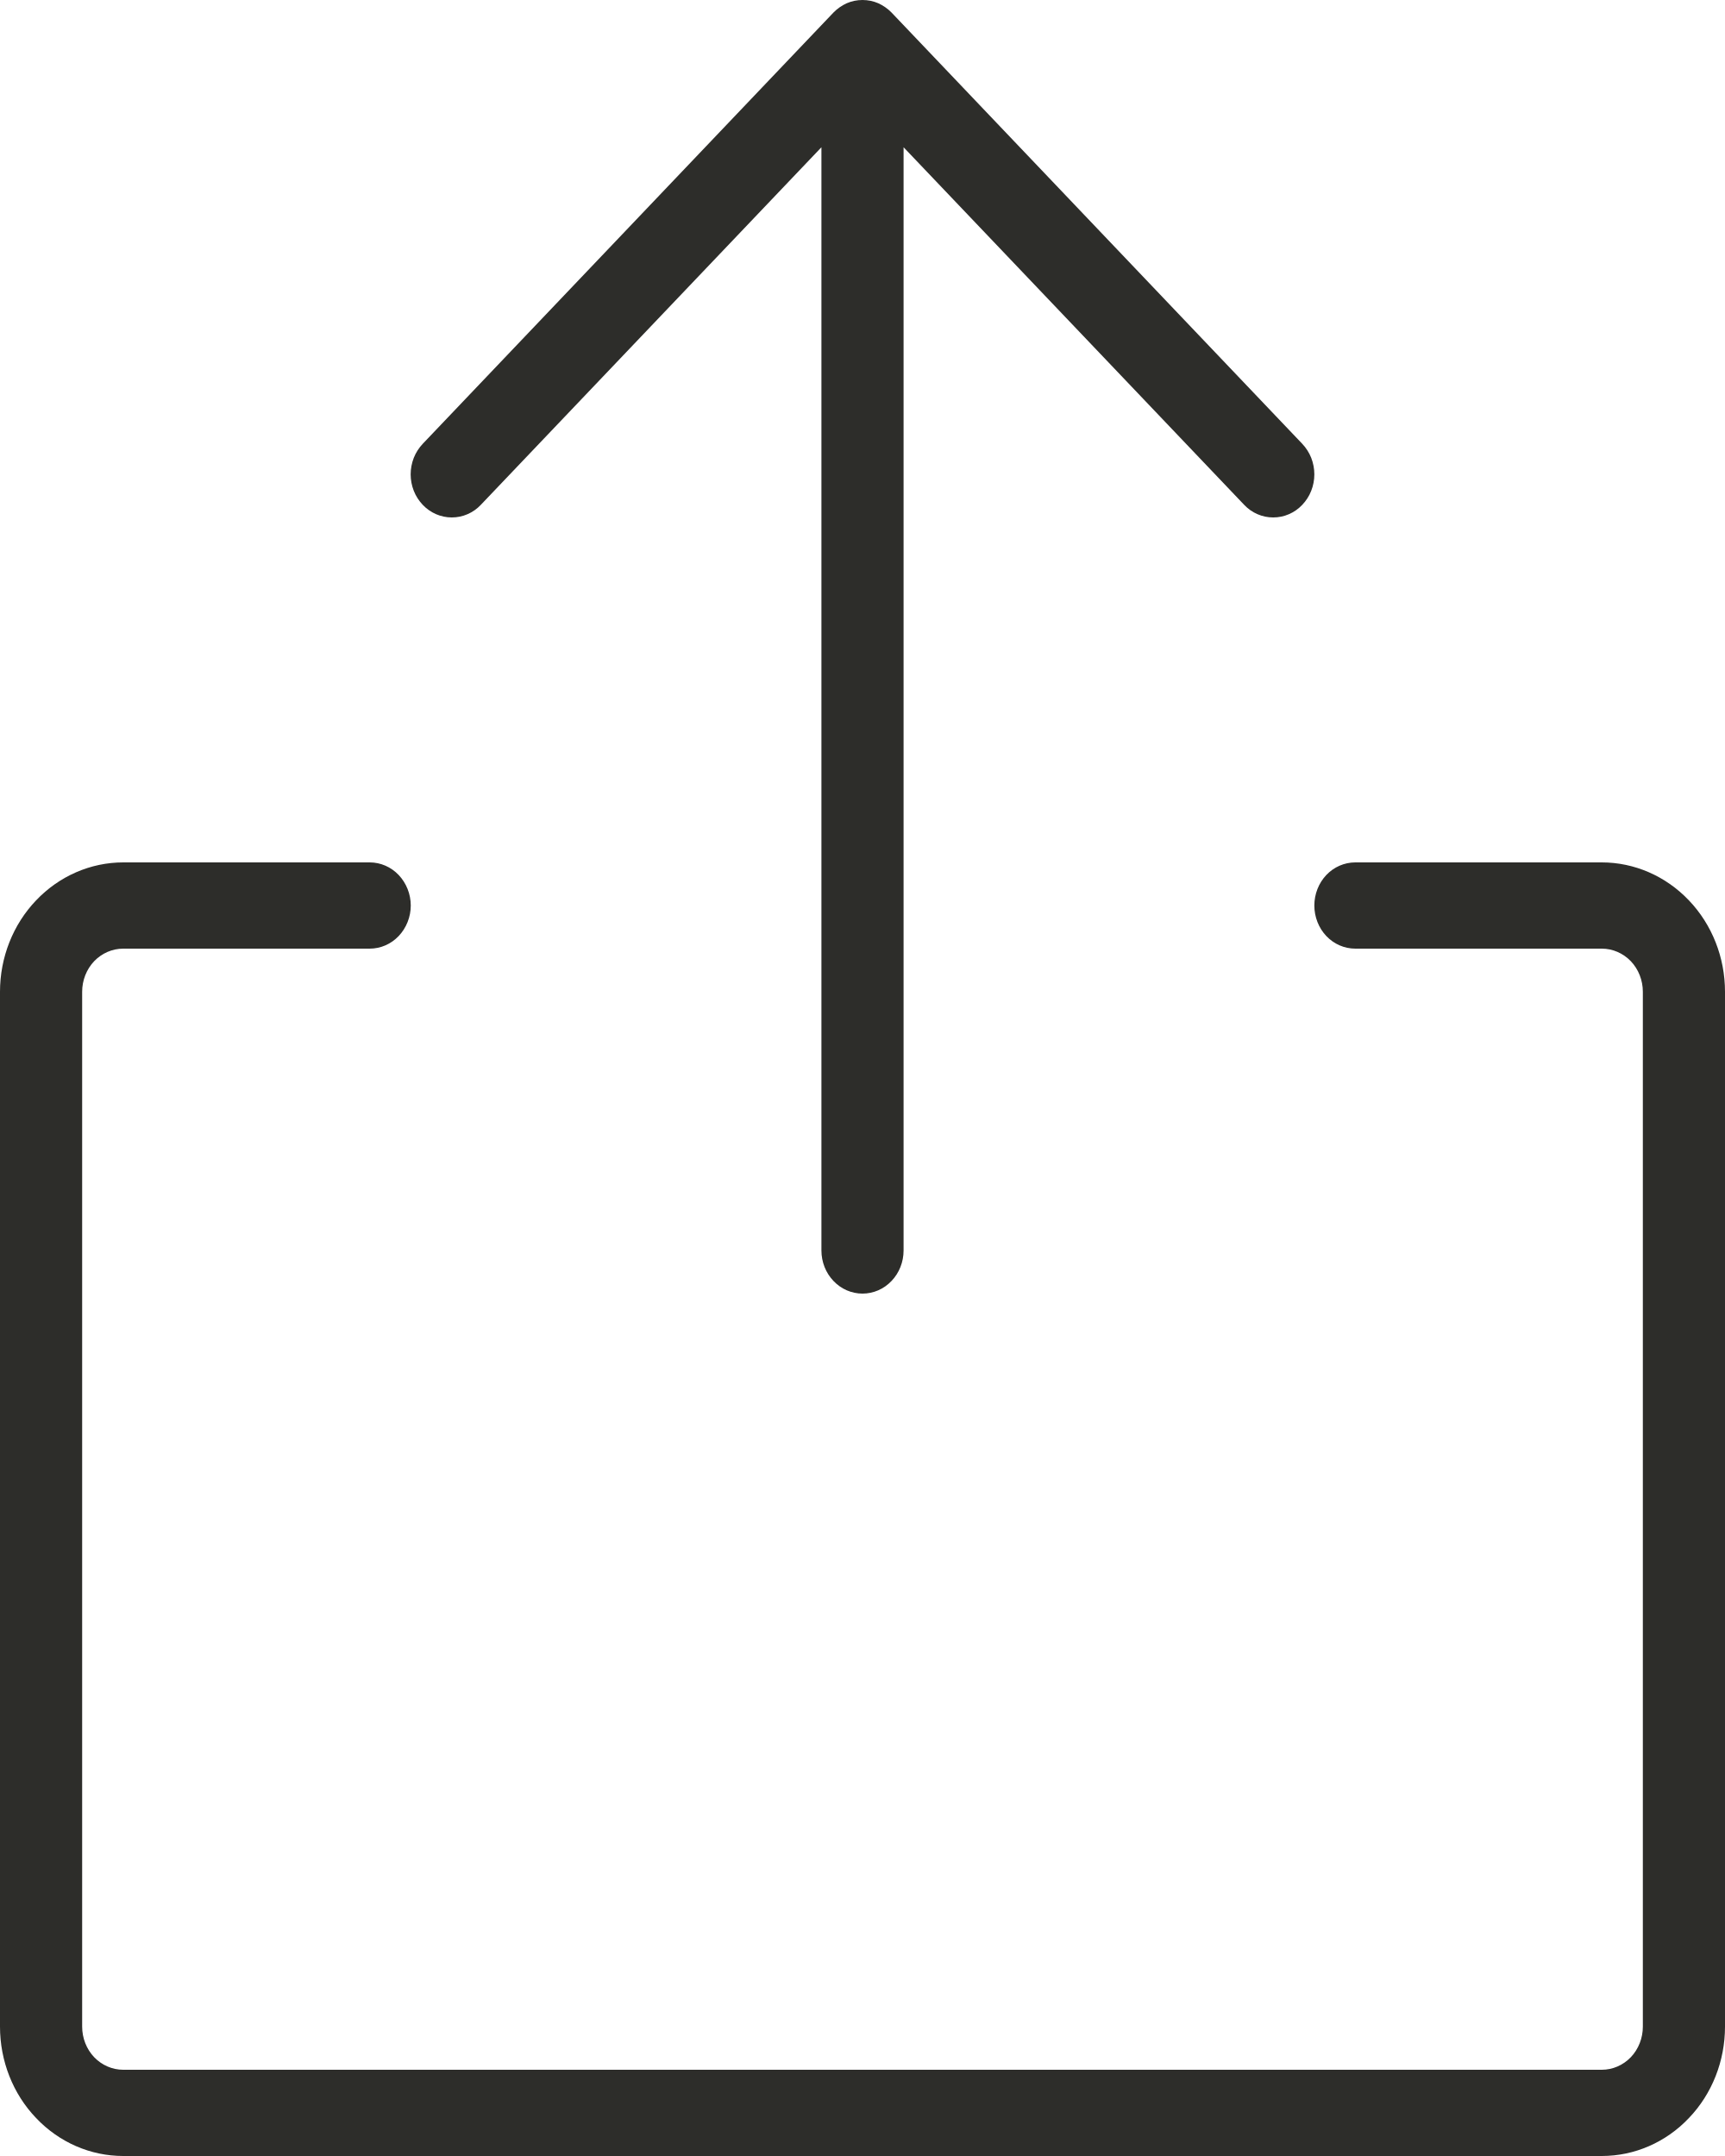
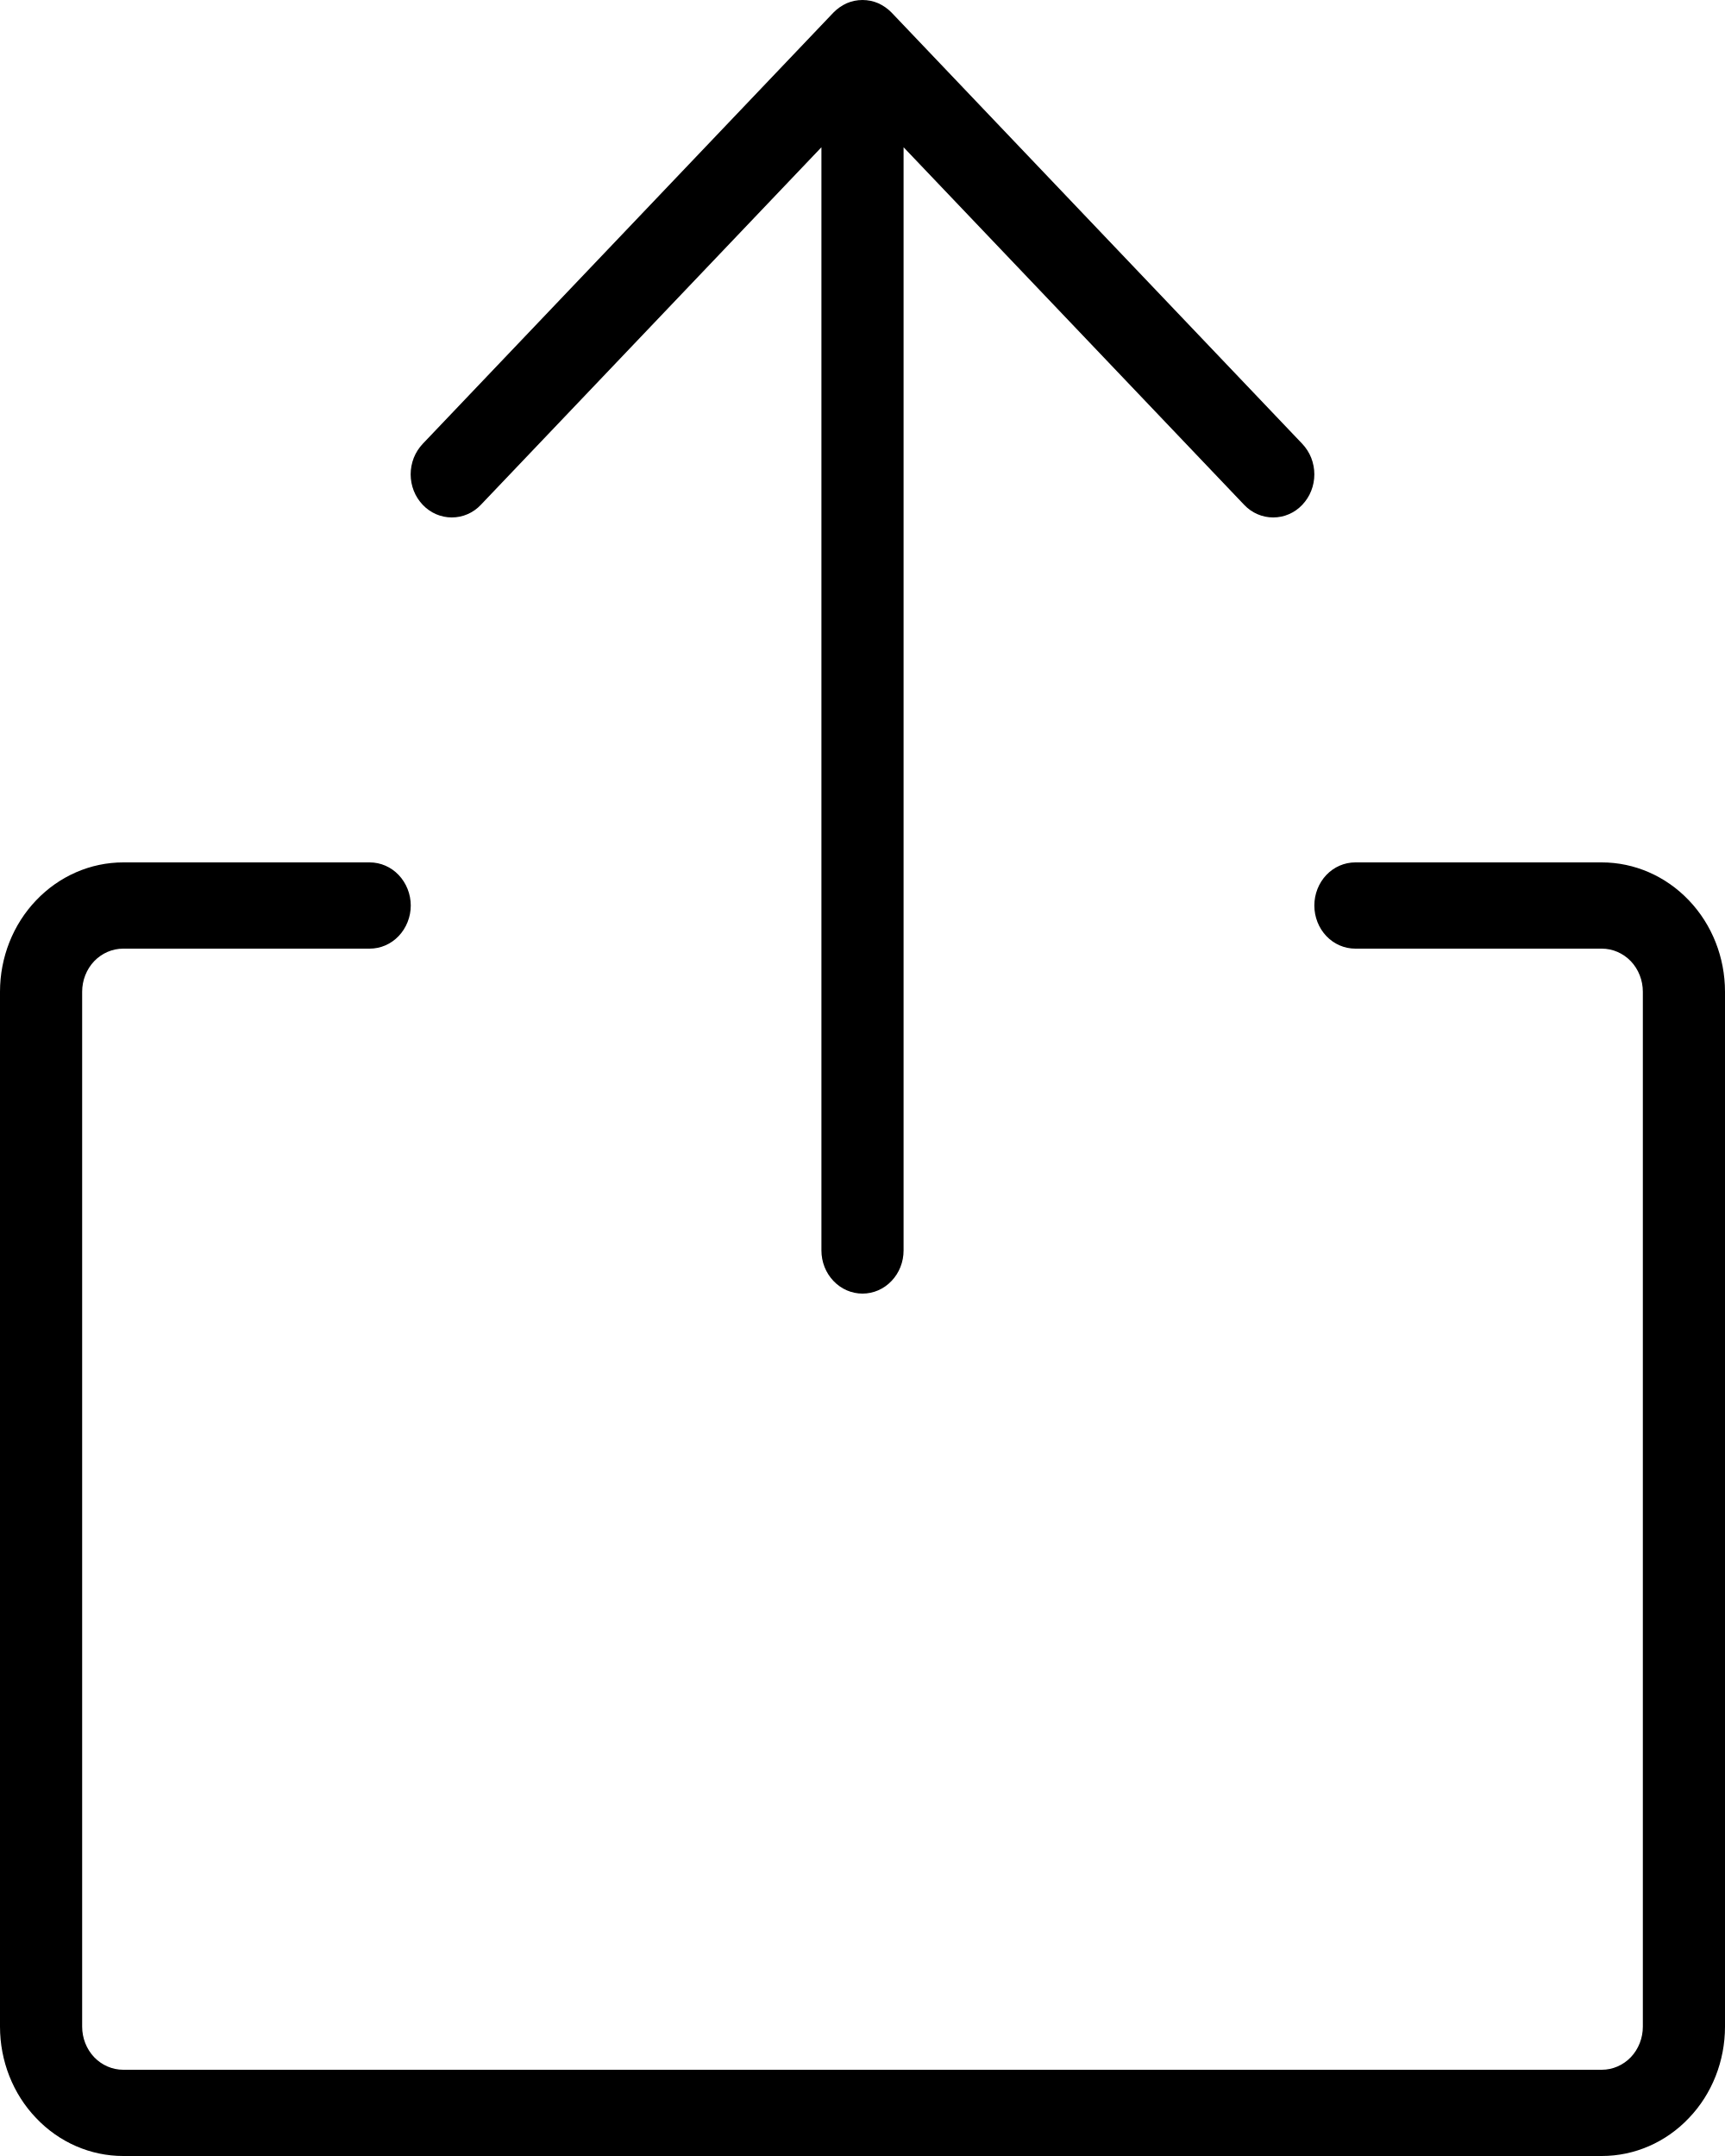
- <svg xmlns="http://www.w3.org/2000/svg" width="16" height="20" viewBox="0 0 16 20" fill="none">
-   <path fill-rule="evenodd" clip-rule="evenodd" d="M16 18.8V9.2C16 8.882 15.88 8.577 15.665 8.352C15.451 8.127 15.16 8 14.857 8H12.571C12.47 8 12.373 8.042 12.302 8.117C12.231 8.192 12.191 8.294 12.191 8.4C12.191 8.506 12.231 8.608 12.302 8.683C12.373 8.758 12.47 8.8 12.571 8.8H14.857C14.958 8.8 15.055 8.842 15.127 8.917C15.198 8.992 15.238 9.094 15.238 9.2V18.8C15.238 18.906 15.198 19.008 15.127 19.083C15.055 19.158 14.958 19.2 14.857 19.2H1.143C1.042 19.2 0.945 19.158 0.873 19.083C0.802 19.008 0.762 18.906 0.762 18.8V9.2C0.762 9.094 0.802 8.992 0.873 8.917C0.945 8.842 1.042 8.8 1.143 8.8H3.429C3.53 8.8 3.627 8.758 3.698 8.683C3.769 8.608 3.81 8.506 3.81 8.4C3.81 8.294 3.769 8.192 3.698 8.117C3.627 8.042 3.53 8 3.429 8H1.143C0.84 8 0.549 8.127 0.335 8.352C0.12 8.577 0 8.882 0 9.2V18.8C0 19.118 0.12 19.424 0.335 19.648C0.549 19.874 0.84 20 1.143 20H14.857C15.16 20 15.451 19.874 15.665 19.648C15.88 19.424 16 19.118 16 18.8Z" fill="#2D2D2A" />
-   <path d="M4.46 4.683L7.619 1.366V11.6C7.619 11.706 7.659 11.808 7.731 11.883C7.802 11.958 7.899 12 8 12C8.101 12 8.198 11.958 8.269 11.883C8.341 11.808 8.381 11.706 8.381 11.6V1.366L11.54 4.683C11.575 4.72 11.617 4.75 11.664 4.77C11.71 4.79 11.759 4.8 11.809 4.8C11.86 4.8 11.909 4.79 11.955 4.77C12.002 4.75 12.044 4.72 12.079 4.683C12.114 4.646 12.143 4.602 12.162 4.553C12.181 4.505 12.191 4.453 12.191 4.4C12.191 4.348 12.181 4.296 12.162 4.247C12.143 4.199 12.114 4.154 12.079 4.117L8.27 0.117C8.234 0.08 8.192 0.051 8.146 0.03C8.1 0.01 8.05 0 8 0C7.95 0 7.9 0.01 7.854 0.03C7.808 0.051 7.766 0.08 7.73 0.117L3.921 4.117C3.886 4.154 3.857 4.199 3.838 4.247C3.819 4.296 3.809 4.348 3.809 4.4C3.809 4.453 3.819 4.505 3.838 4.553C3.857 4.602 3.886 4.646 3.921 4.683C3.992 4.758 4.089 4.8 4.19 4.8C4.241 4.8 4.29 4.79 4.336 4.77C4.383 4.75 4.425 4.72 4.46 4.683Z" fill="#2D2D2A" />
+ <svg xmlns="http://www.w3.org/2000/svg" viewBox="0 0 16 20" fill="none">
+   <path fill-rule="evenodd" clip-rule="evenodd" d="M16 18.8V9.2C16 8.882 15.88 8.577 15.665 8.352C15.451 8.127 15.16 8 14.857 8H12.571C12.47 8 12.373 8.042 12.302 8.117C12.231 8.192 12.191 8.294 12.191 8.4C12.191 8.506 12.231 8.608 12.302 8.683C12.373 8.758 12.47 8.8 12.571 8.8H14.857C14.958 8.8 15.055 8.842 15.127 8.917C15.198 8.992 15.238 9.094 15.238 9.2V18.8C15.238 18.906 15.198 19.008 15.127 19.083C15.055 19.158 14.958 19.2 14.857 19.2H1.143C1.042 19.2 0.945 19.158 0.873 19.083C0.802 19.008 0.762 18.906 0.762 18.8V9.2C0.762 9.094 0.802 8.992 0.873 8.917C0.945 8.842 1.042 8.8 1.143 8.8H3.429C3.53 8.8 3.627 8.758 3.698 8.683C3.769 8.608 3.81 8.506 3.81 8.4C3.81 8.294 3.769 8.192 3.698 8.117C3.627 8.042 3.53 8 3.429 8H1.143C0.84 8 0.549 8.127 0.335 8.352C0.12 8.577 0 8.882 0 9.2V18.8C0 19.118 0.12 19.424 0.335 19.648C0.549 19.874 0.84 20 1.143 20H14.857C15.16 20 15.451 19.874 15.665 19.648C15.88 19.424 16 19.118 16 18.8Z" fill="currentColor" />
+   <path d="M4.46 4.683L7.619 1.366V11.6C7.619 11.706 7.659 11.808 7.731 11.883C7.802 11.958 7.899 12 8 12C8.101 12 8.198 11.958 8.269 11.883C8.341 11.808 8.381 11.706 8.381 11.6V1.366L11.54 4.683C11.575 4.72 11.617 4.75 11.664 4.77C11.71 4.79 11.759 4.8 11.809 4.8C11.86 4.8 11.909 4.79 11.955 4.77C12.002 4.75 12.044 4.72 12.079 4.683C12.114 4.646 12.143 4.602 12.162 4.553C12.181 4.505 12.191 4.453 12.191 4.4C12.191 4.348 12.181 4.296 12.162 4.247C12.143 4.199 12.114 4.154 12.079 4.117L8.27 0.117C8.234 0.08 8.192 0.051 8.146 0.03C8.1 0.01 8.05 0 8 0C7.95 0 7.9 0.01 7.854 0.03C7.808 0.051 7.766 0.08 7.73 0.117L3.921 4.117C3.886 4.154 3.857 4.199 3.838 4.247C3.819 4.296 3.809 4.348 3.809 4.4C3.809 4.453 3.819 4.505 3.838 4.553C3.857 4.602 3.886 4.646 3.921 4.683C3.992 4.758 4.089 4.8 4.19 4.8C4.241 4.8 4.29 4.79 4.336 4.77C4.383 4.75 4.425 4.72 4.46 4.683Z" fill="currentColor" />
</svg>
